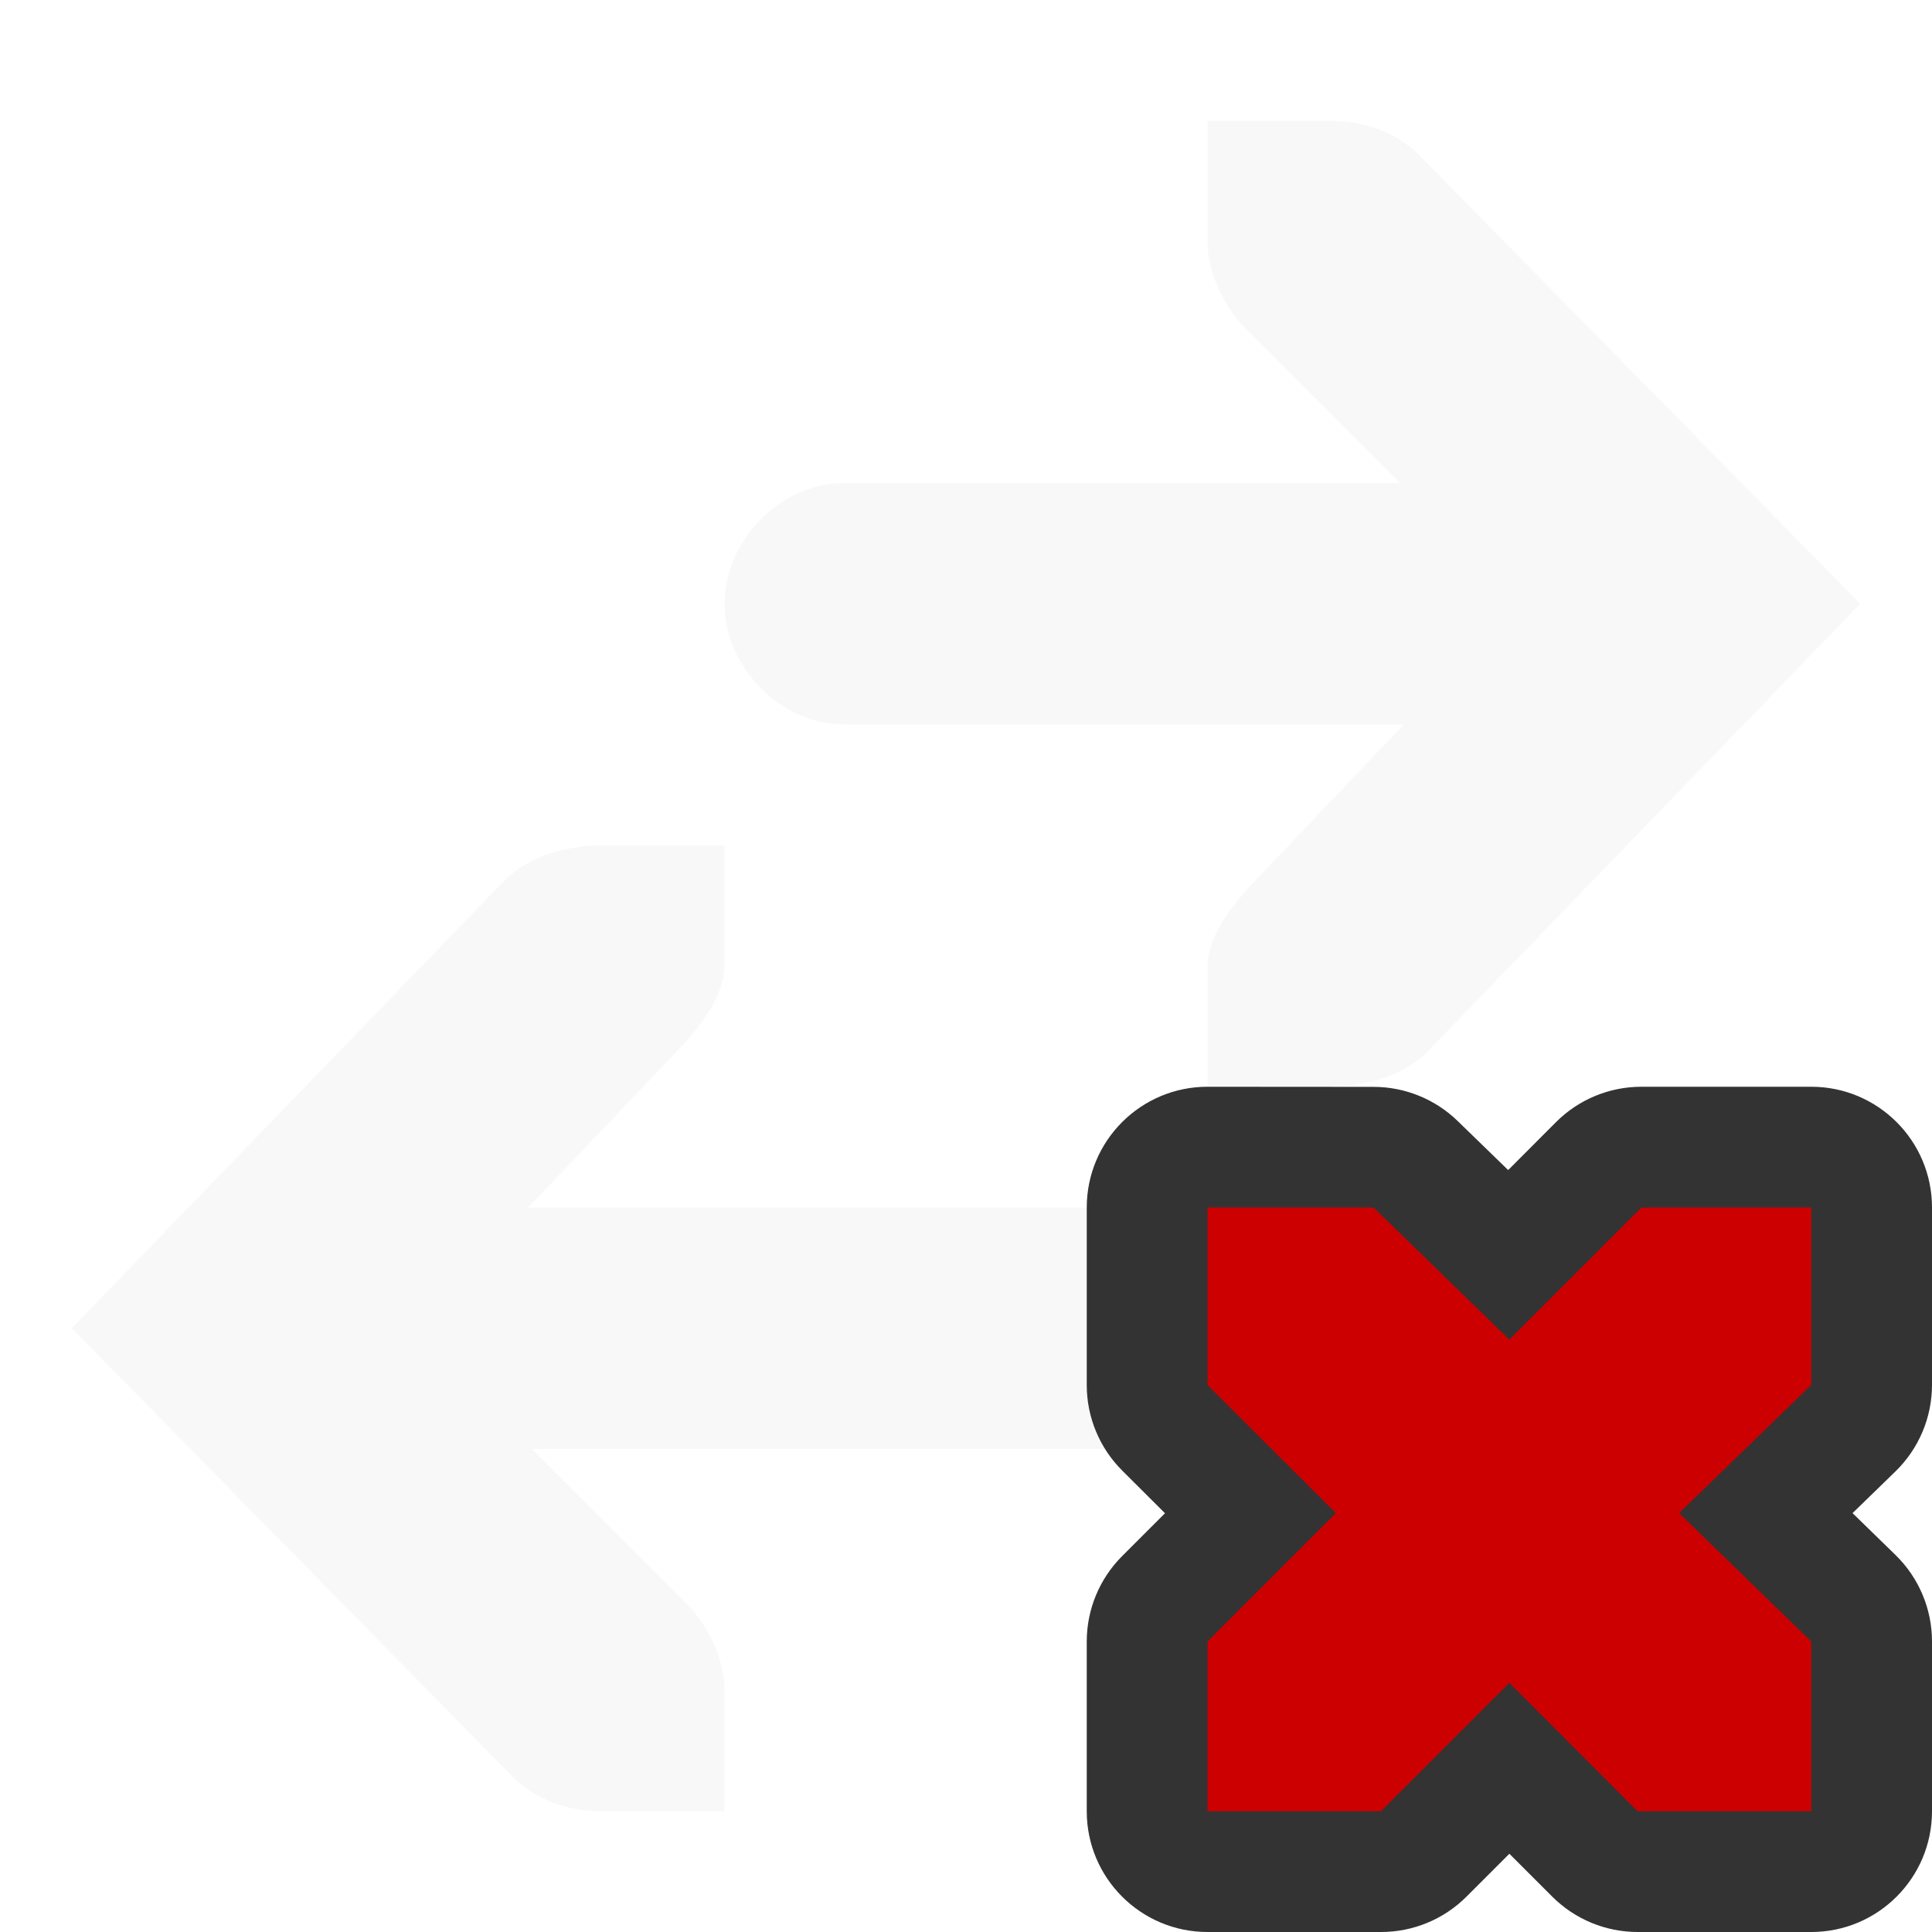
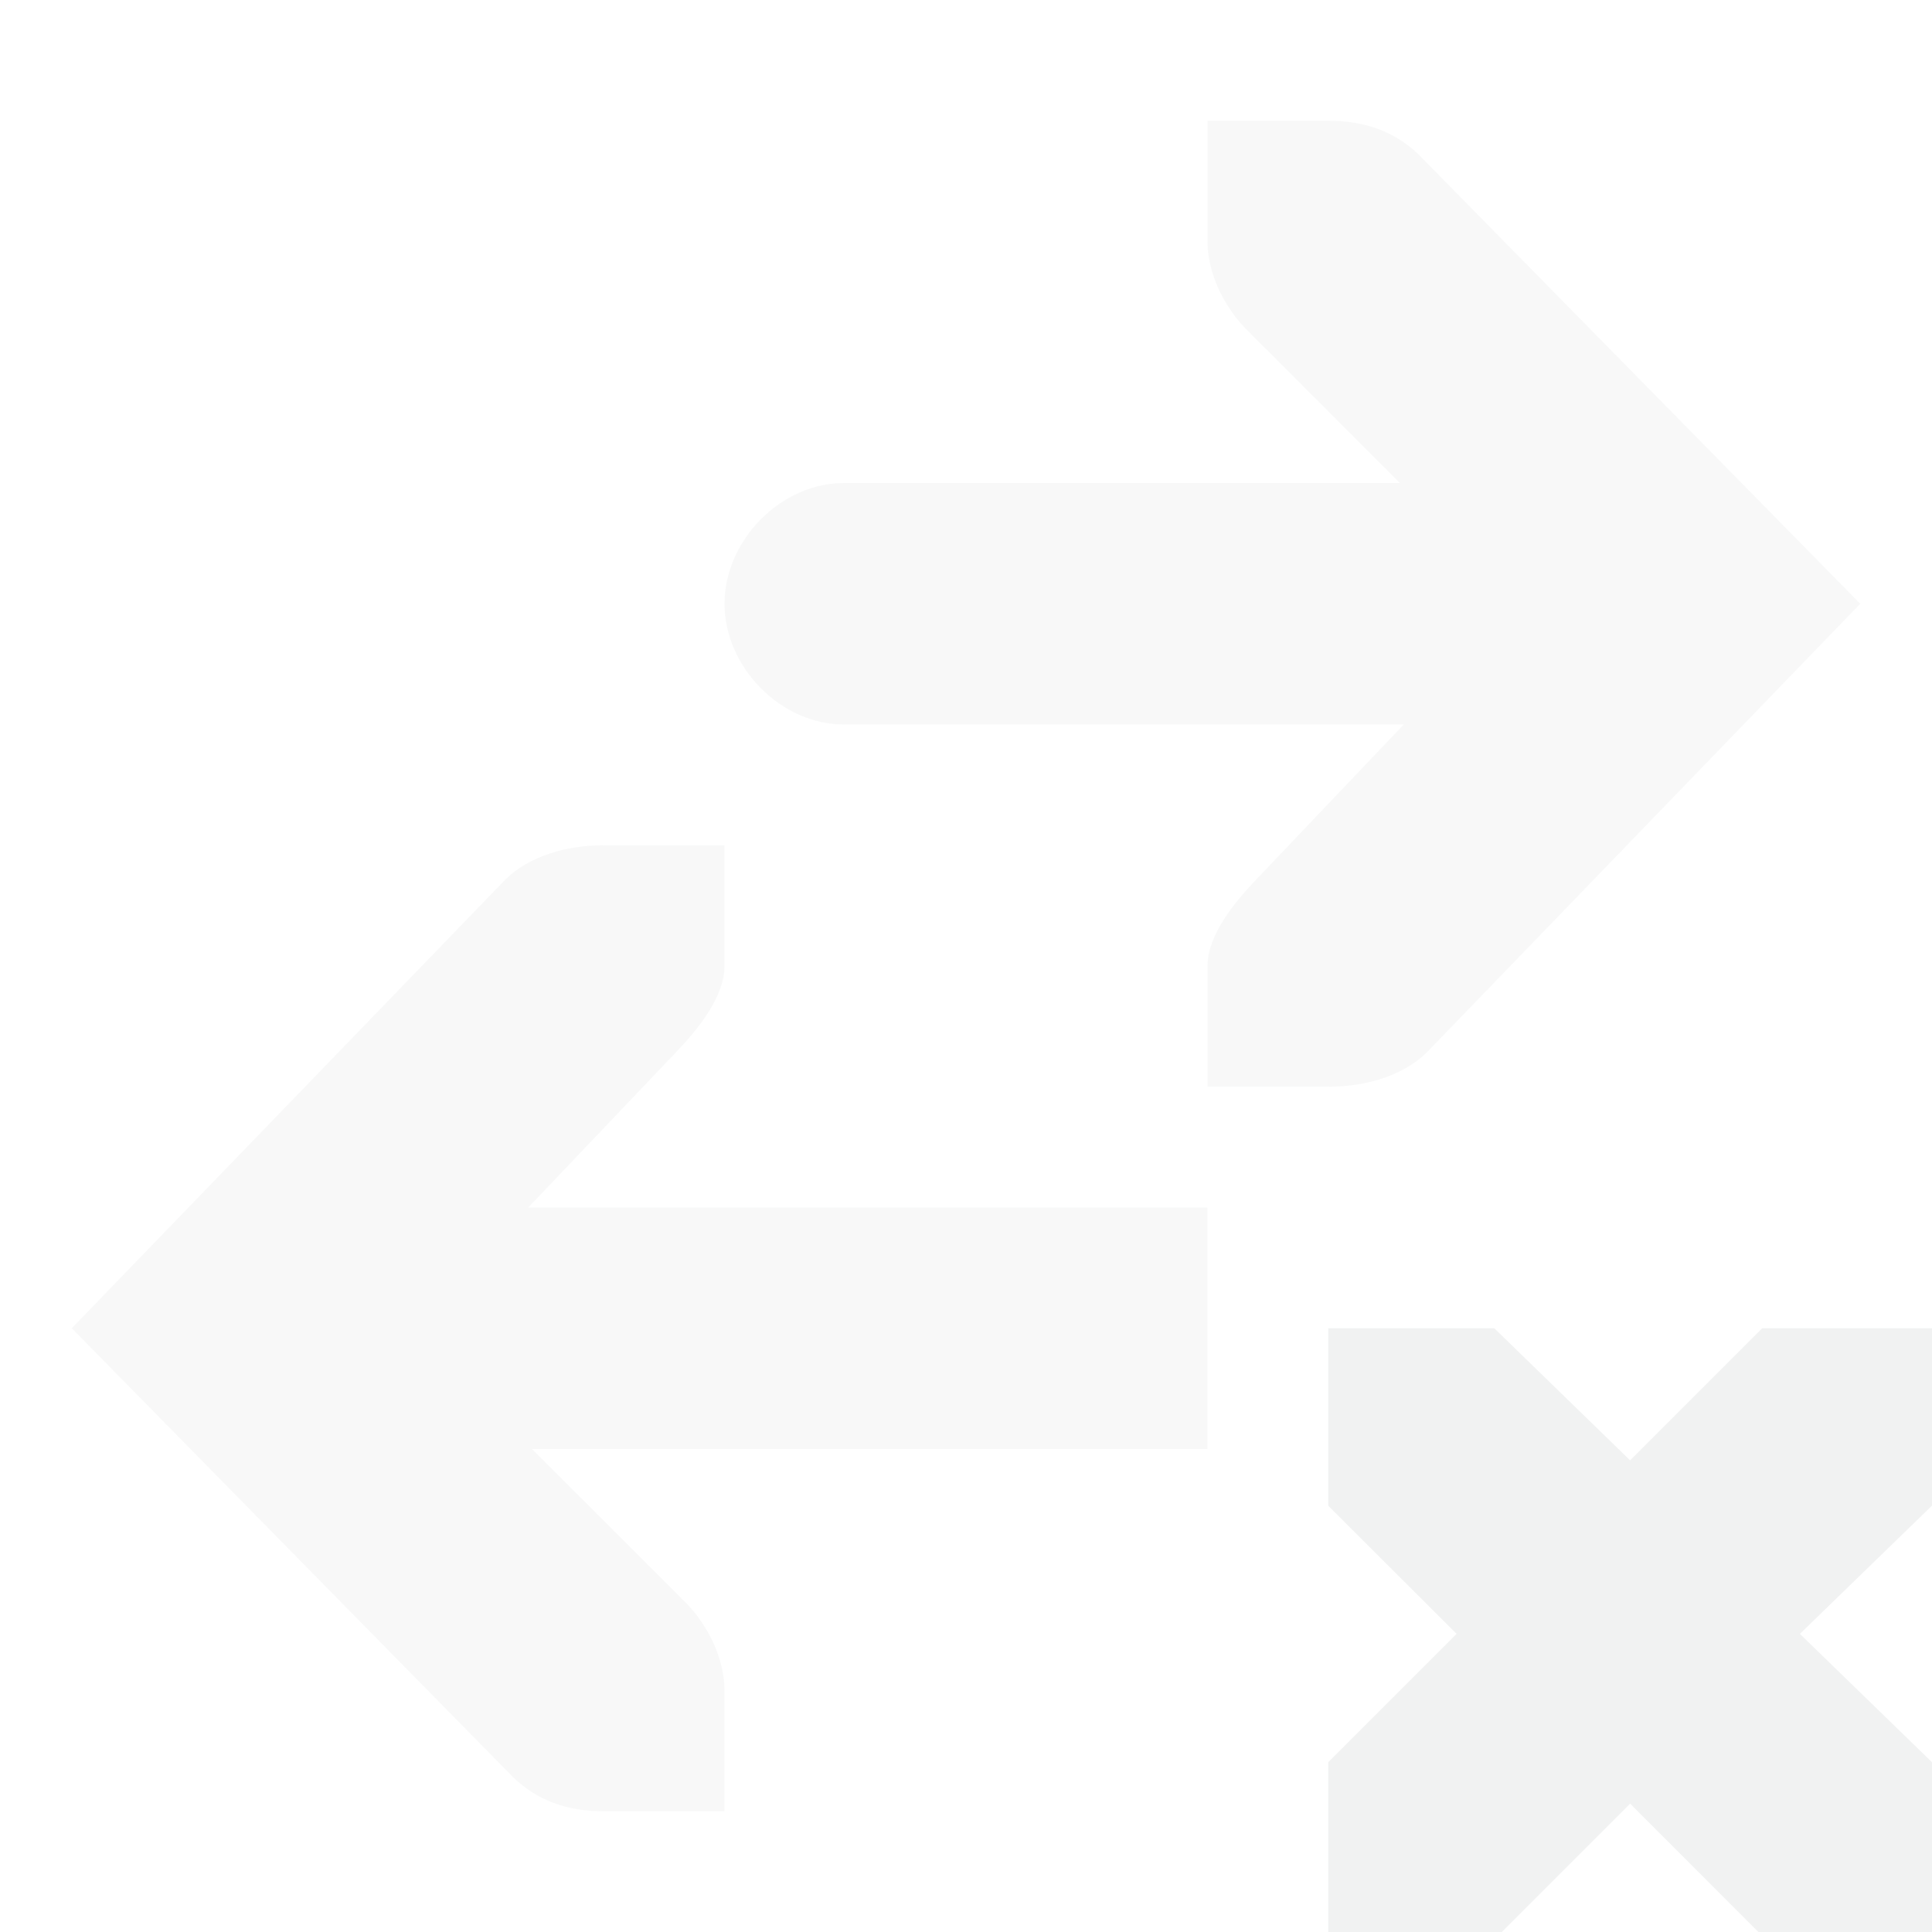
<svg xmlns="http://www.w3.org/2000/svg" version="1.1" viewBox="0 0 16 16">
-   <path opacity=".5" style="text-decoration-line:none;text-transform:none;text-indent:0" font-family="Sans" d="m5 7c-0.31 0-0.615 0.09-0.812 0.281l-3.594 3.719 3.656 3.719c0.198 0.19 0.44 0.281 0.75 0.281h1v-1c0-0.257-0.13-0.529-0.312-0.719l-1.282-1.281h5.594v-2h-5.625l1.219-1.281c0.183-0.19 0.406-0.462 0.406-0.719v-1z" overflow="visible" font-weight="400" fill="#f1f2f2" />
-   <path opacity=".5" style="text-decoration-line:none;text-transform:none;text-indent:0" font-family="Sans" d="m11 9c0.31 0 0.615-0.09 0.813-0.281l3.593-3.719-3.656-3.719c-0.198-0.19-0.44-0.281-0.75-0.281h-1v1c0 0.257 0.13 0.529 0.313 0.719l1.28 1.281h-4.593c-0.528-0.007-1 0.472-1 1s0.472 1.007 1 1h4.625l-1.219 1.281c-0.182 0.19-0.406 0.462-0.406 0.719v1z" overflow="visible" font-weight="400" fill="#f1f2f2" />
-   <path style="color:#f1f2f2" fill="#333" d="m10 9a1 1 0 0 0 -1 1v1.471a1 1 0 0 0 0.293 0.707l0.355 0.354-0.355 0.355a1 1 0 0 0 -0.293 0.707v1.406a1 1 0 0 0 1 1h1.438a1 1 0 0 0 0.707 -0.293l0.355-0.355 0.355 0.355a1 1 0 0 0 0.707 0.293h1.438a1 1 0 0 0 1 -1v-1.406a1 1 0 0 0 -0.303 -0.717l-0.355-0.346 0.355-0.345a1 1 0 0 0 0.303 -0.717v-1.469a1 1 0 0 0 -1 -1h-1.407a1 1 0 0 0 -0.707 0.293l-0.396 0.397-0.418-0.406a1 1 0 0 0 -0.698 -0.283z" />
-   <path style="color:#f1f2f2" d="m10 10h1.375l1.125 1.094 1.094-1.094h1.406v1.469l-1.094 1.062 1.094 1.063v1.406h-1.438l-1.062-1.063-1.063 1.063h-1.437v-1.406l1.063-1.063-1.063-1.061z" overflow="visible" fill="#c00" />
+   <g fill="#f1f2f2">
+     <path opacity=".5" style="text-decoration-line:none;text-transform:none;text-indent:0" font-weight="400" d="m5 7c-0.31 0-0.615 0.09-0.812 0.281l-3.594 3.719 3.656 3.719c0.198 0.19 0.44 0.281 0.75 0.281h1v-1c0-0.257-0.13-0.529-0.312-0.719l-1.282-1.281h5.594v-2h-5.625l1.219-1.281c0.183-0.19 0.406-0.462 0.406-0.719v-1z" overflow="visible" font-family="Sans" />
+     <path opacity=".5" style="text-decoration-line:none;text-transform:none;text-indent:0" font-weight="400" d="m11 9c0.31 0 0.615-0.09 0.813-0.281l3.593-3.719-3.656-3.719c-0.198-0.19-0.44-0.281-0.75-0.281h-1v1c0 0.257 0.13 0.529 0.313 0.719l1.28 1.281h-4.593c-0.528-0.007-1 0.472-1 1s0.472 1.007 1 1h4.625l-1.219 1.281c-0.182 0.19-0.406 0.462-0.406 0.719v1z" overflow="visible" font-family="Sans" />
+     <path style="color:#f1f2f2" overflow="visible" d="m11 11h1.375l1.125 1.094 1.094-1.094h1.406v1.469l-1.094 1.062 1.094 1.063v1.406h-1.438l-1.062-1.063-1.063 1.063h-1.437v-1.406l1.063-1.063-1.063-1.061z" />
+   </g>
</svg>
